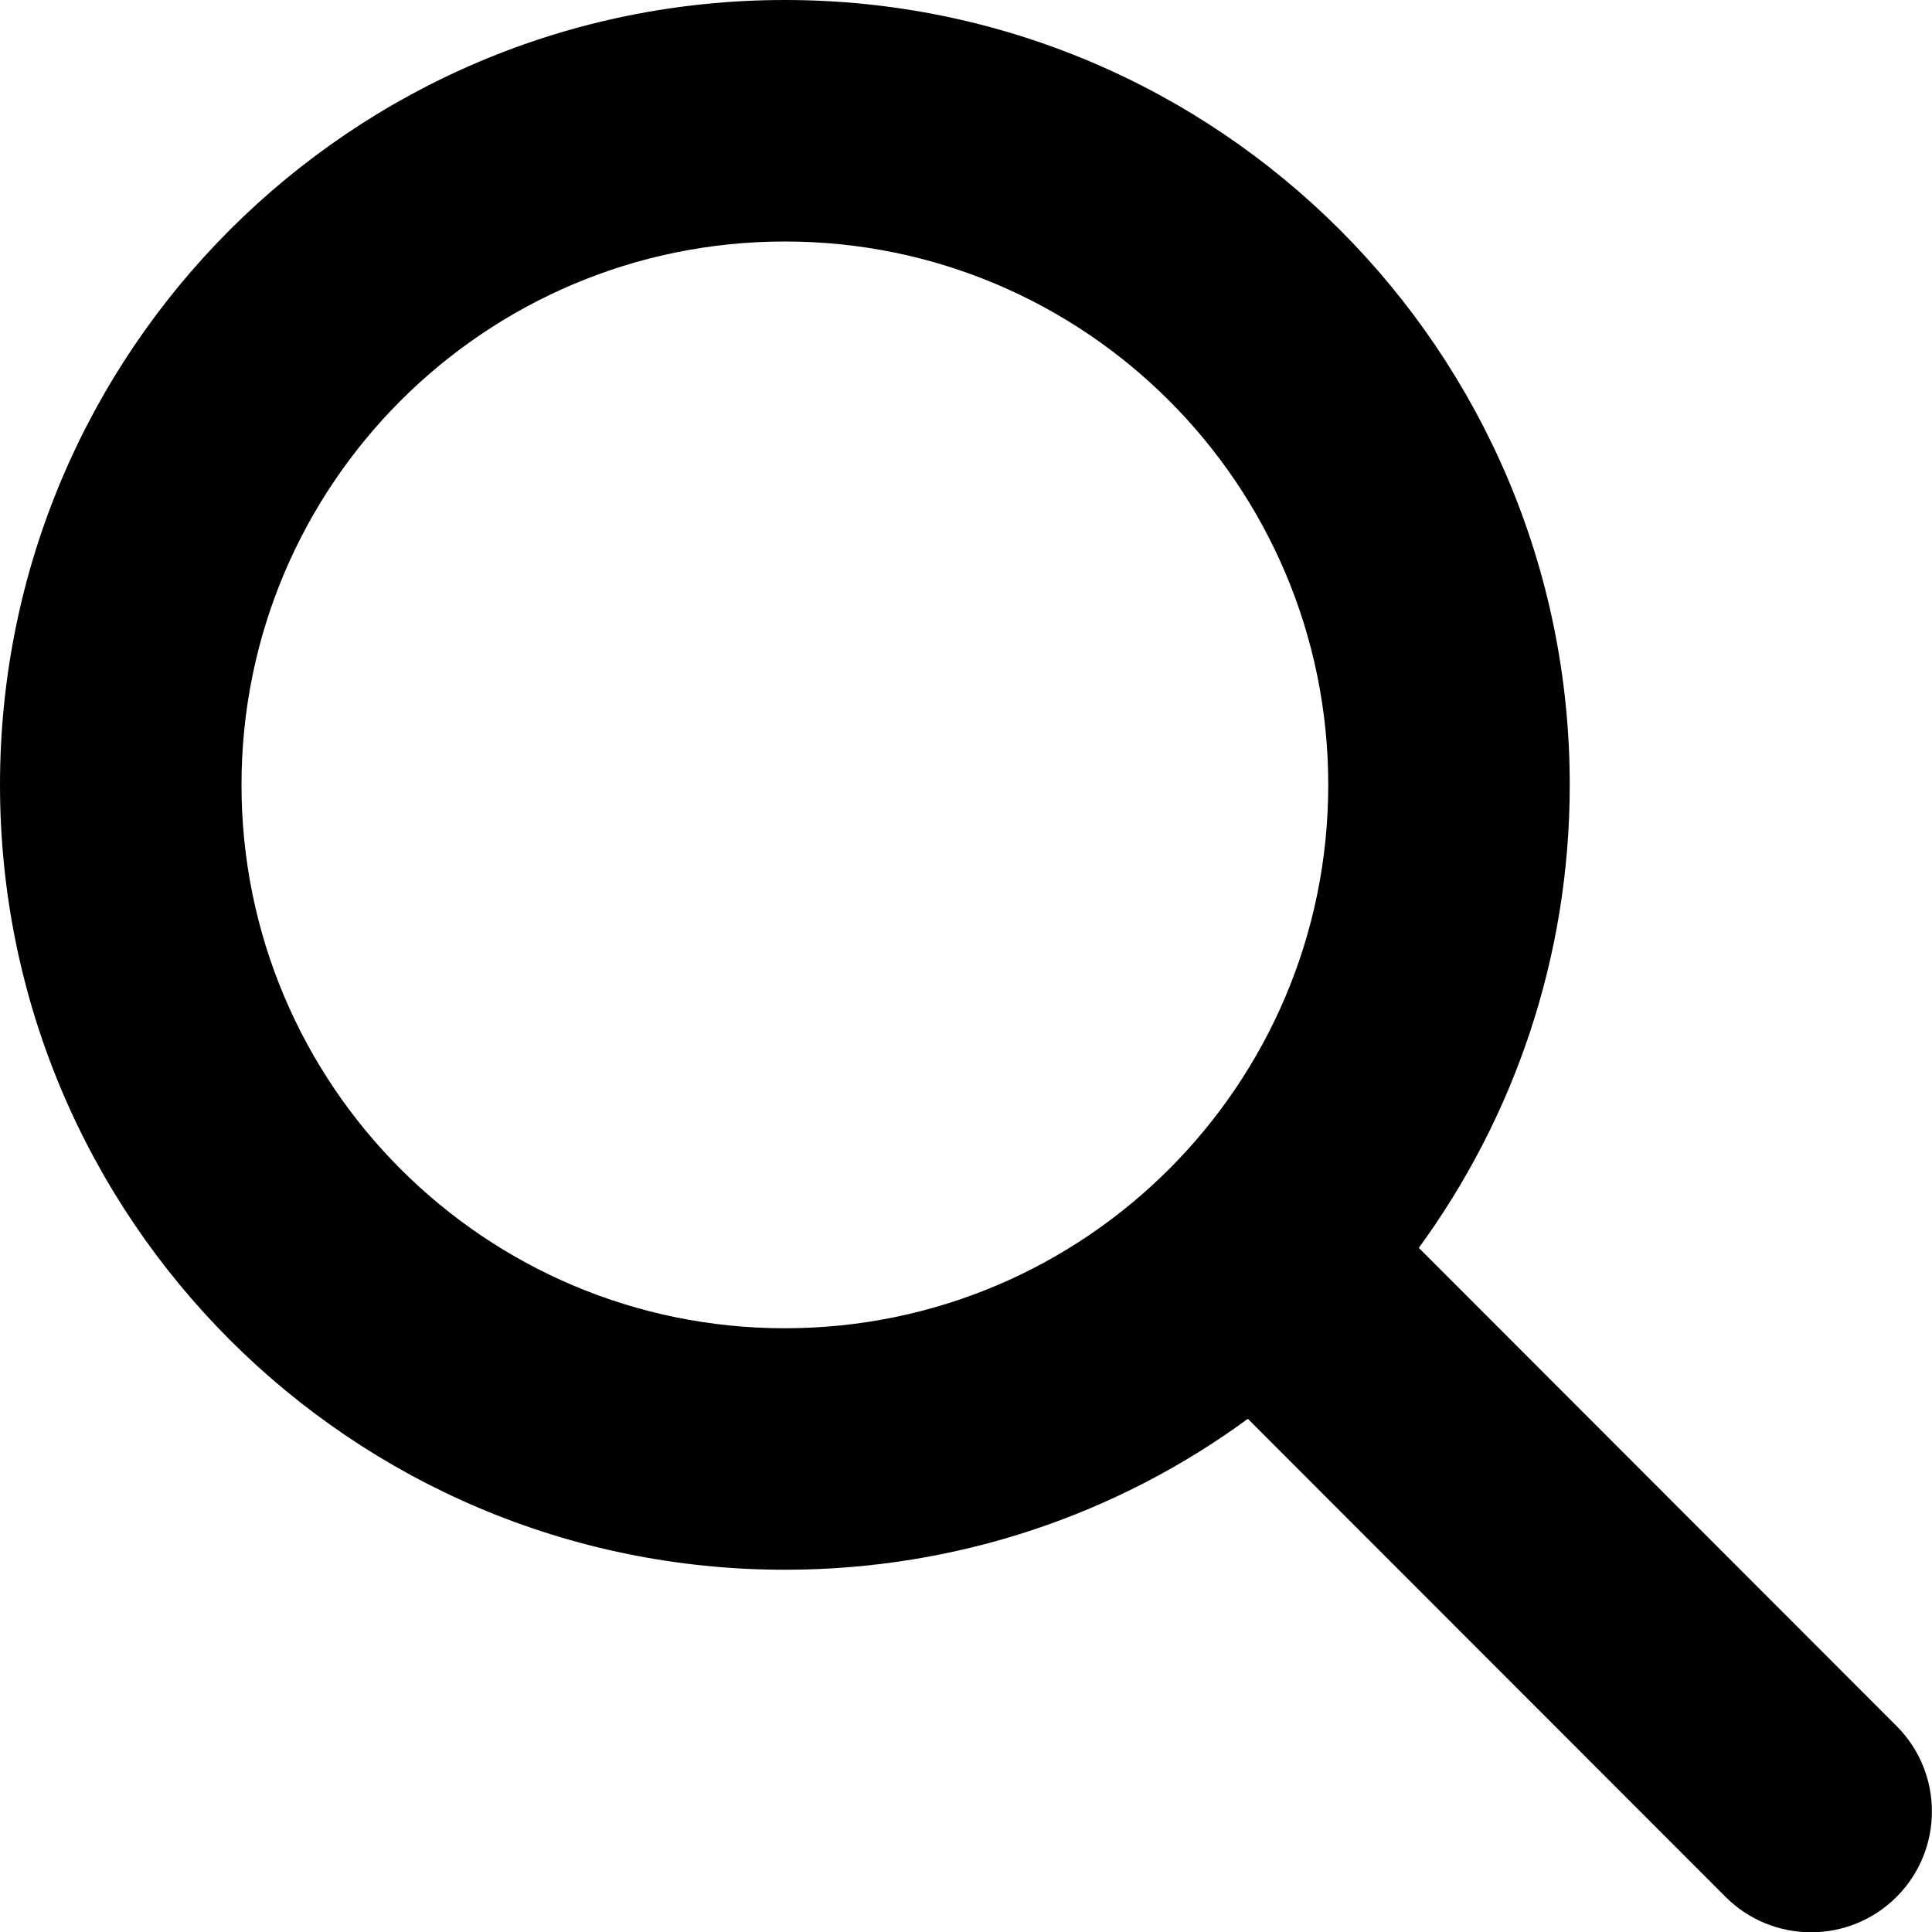
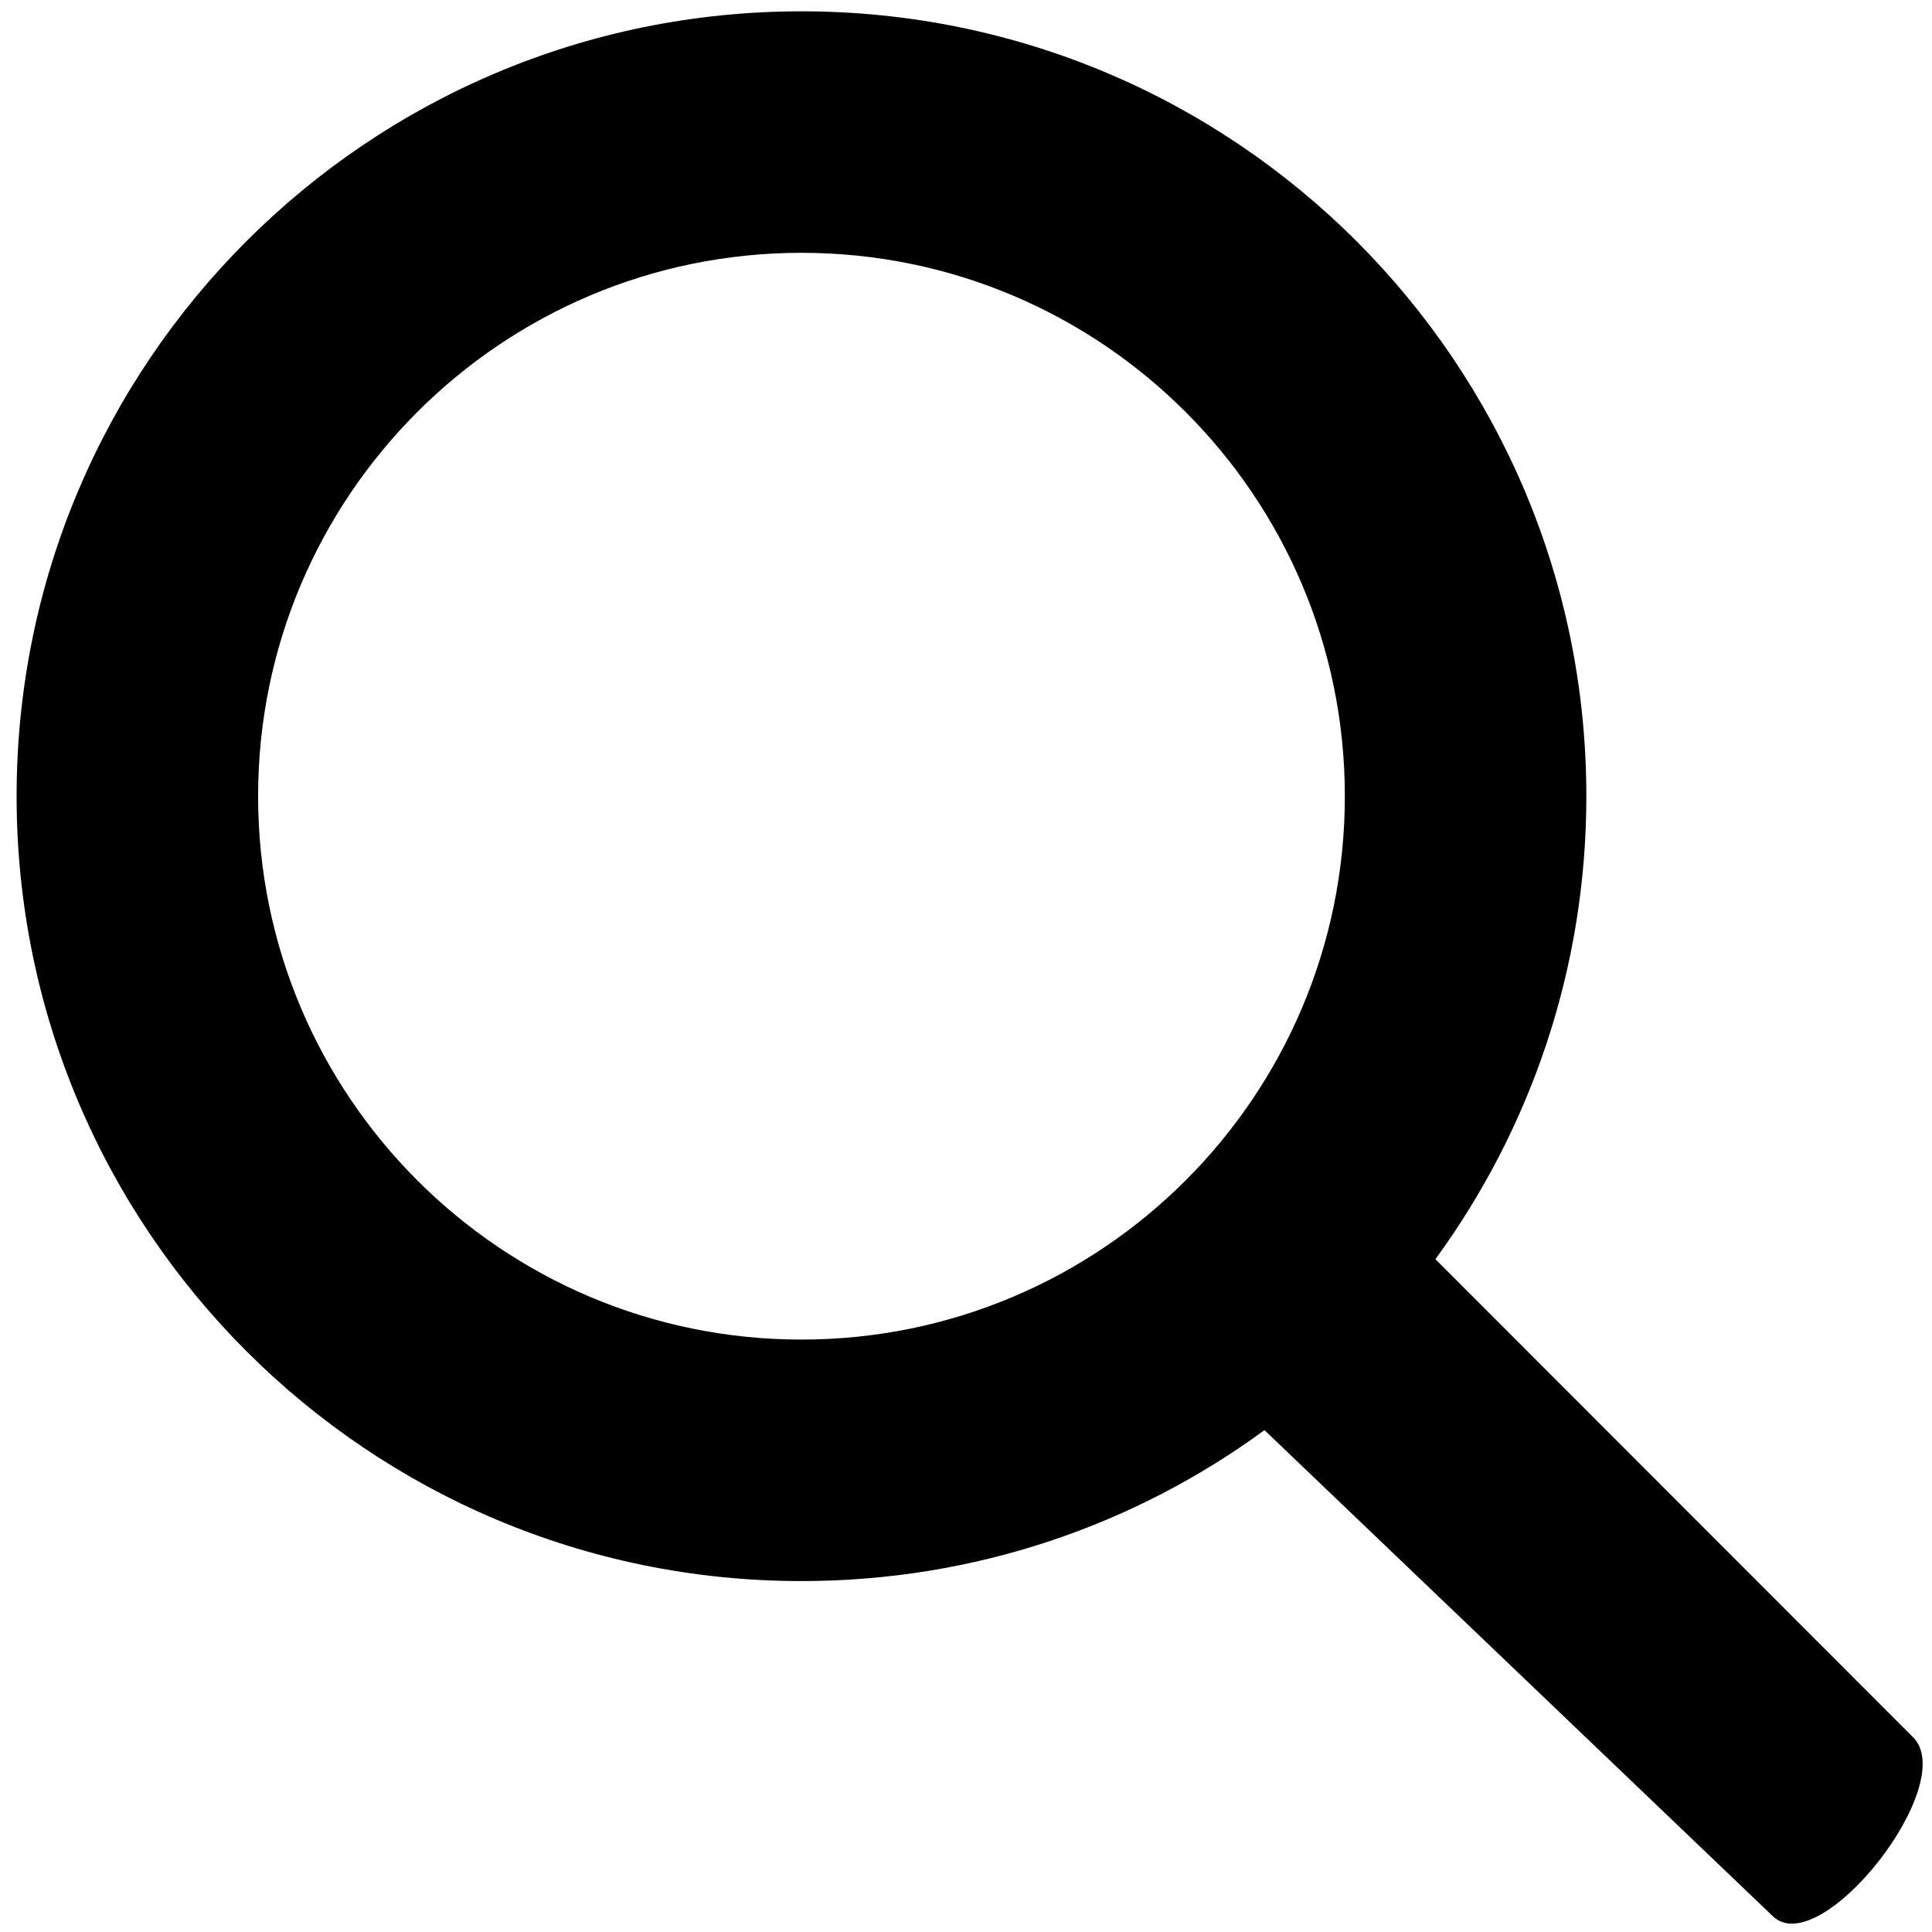
- <svg xmlns="http://www.w3.org/2000/svg" viewBox="0 0 512 512">
-   <path d="M416 208c0 45.9-14.9 88.3-40 122.7L502.6 457.4c12.5 12.5 12.5 32.8 0 45.3s-32.8 12.5-45.3 0L330.7 376c-34.4 25.2-76.8 40-122.7 40C93.1 416 0 322.9 0 208S93.1 0 208 0S416 93.1 416 208zM208 352a144 144 0 1 0 0-288 144 144 0 1 0 0 288z" />
+ <svg xmlns="http://www.w3.org/2000/svg" id="Layer_1" version="1.1" viewBox="0 0 512 512">
+   <path d="M420.4,211c0,45.9-14.9,88.3-40,122.7l126.6,126.7c12.5,12.5-24.8,59.8-37.3,47.3l-134.6-128.7c-34.4,25.2-76.8,40-122.7,40-114.9,0-208-93.1-208-208S97.5,3,212.4,3s208,93.1,208,208ZM212.4,355c79.5,0,144-64.5,144-144s-64.5-144-144-144S68.4,131.5,68.4,211s64.5,144,144,144Z" />
</svg>
